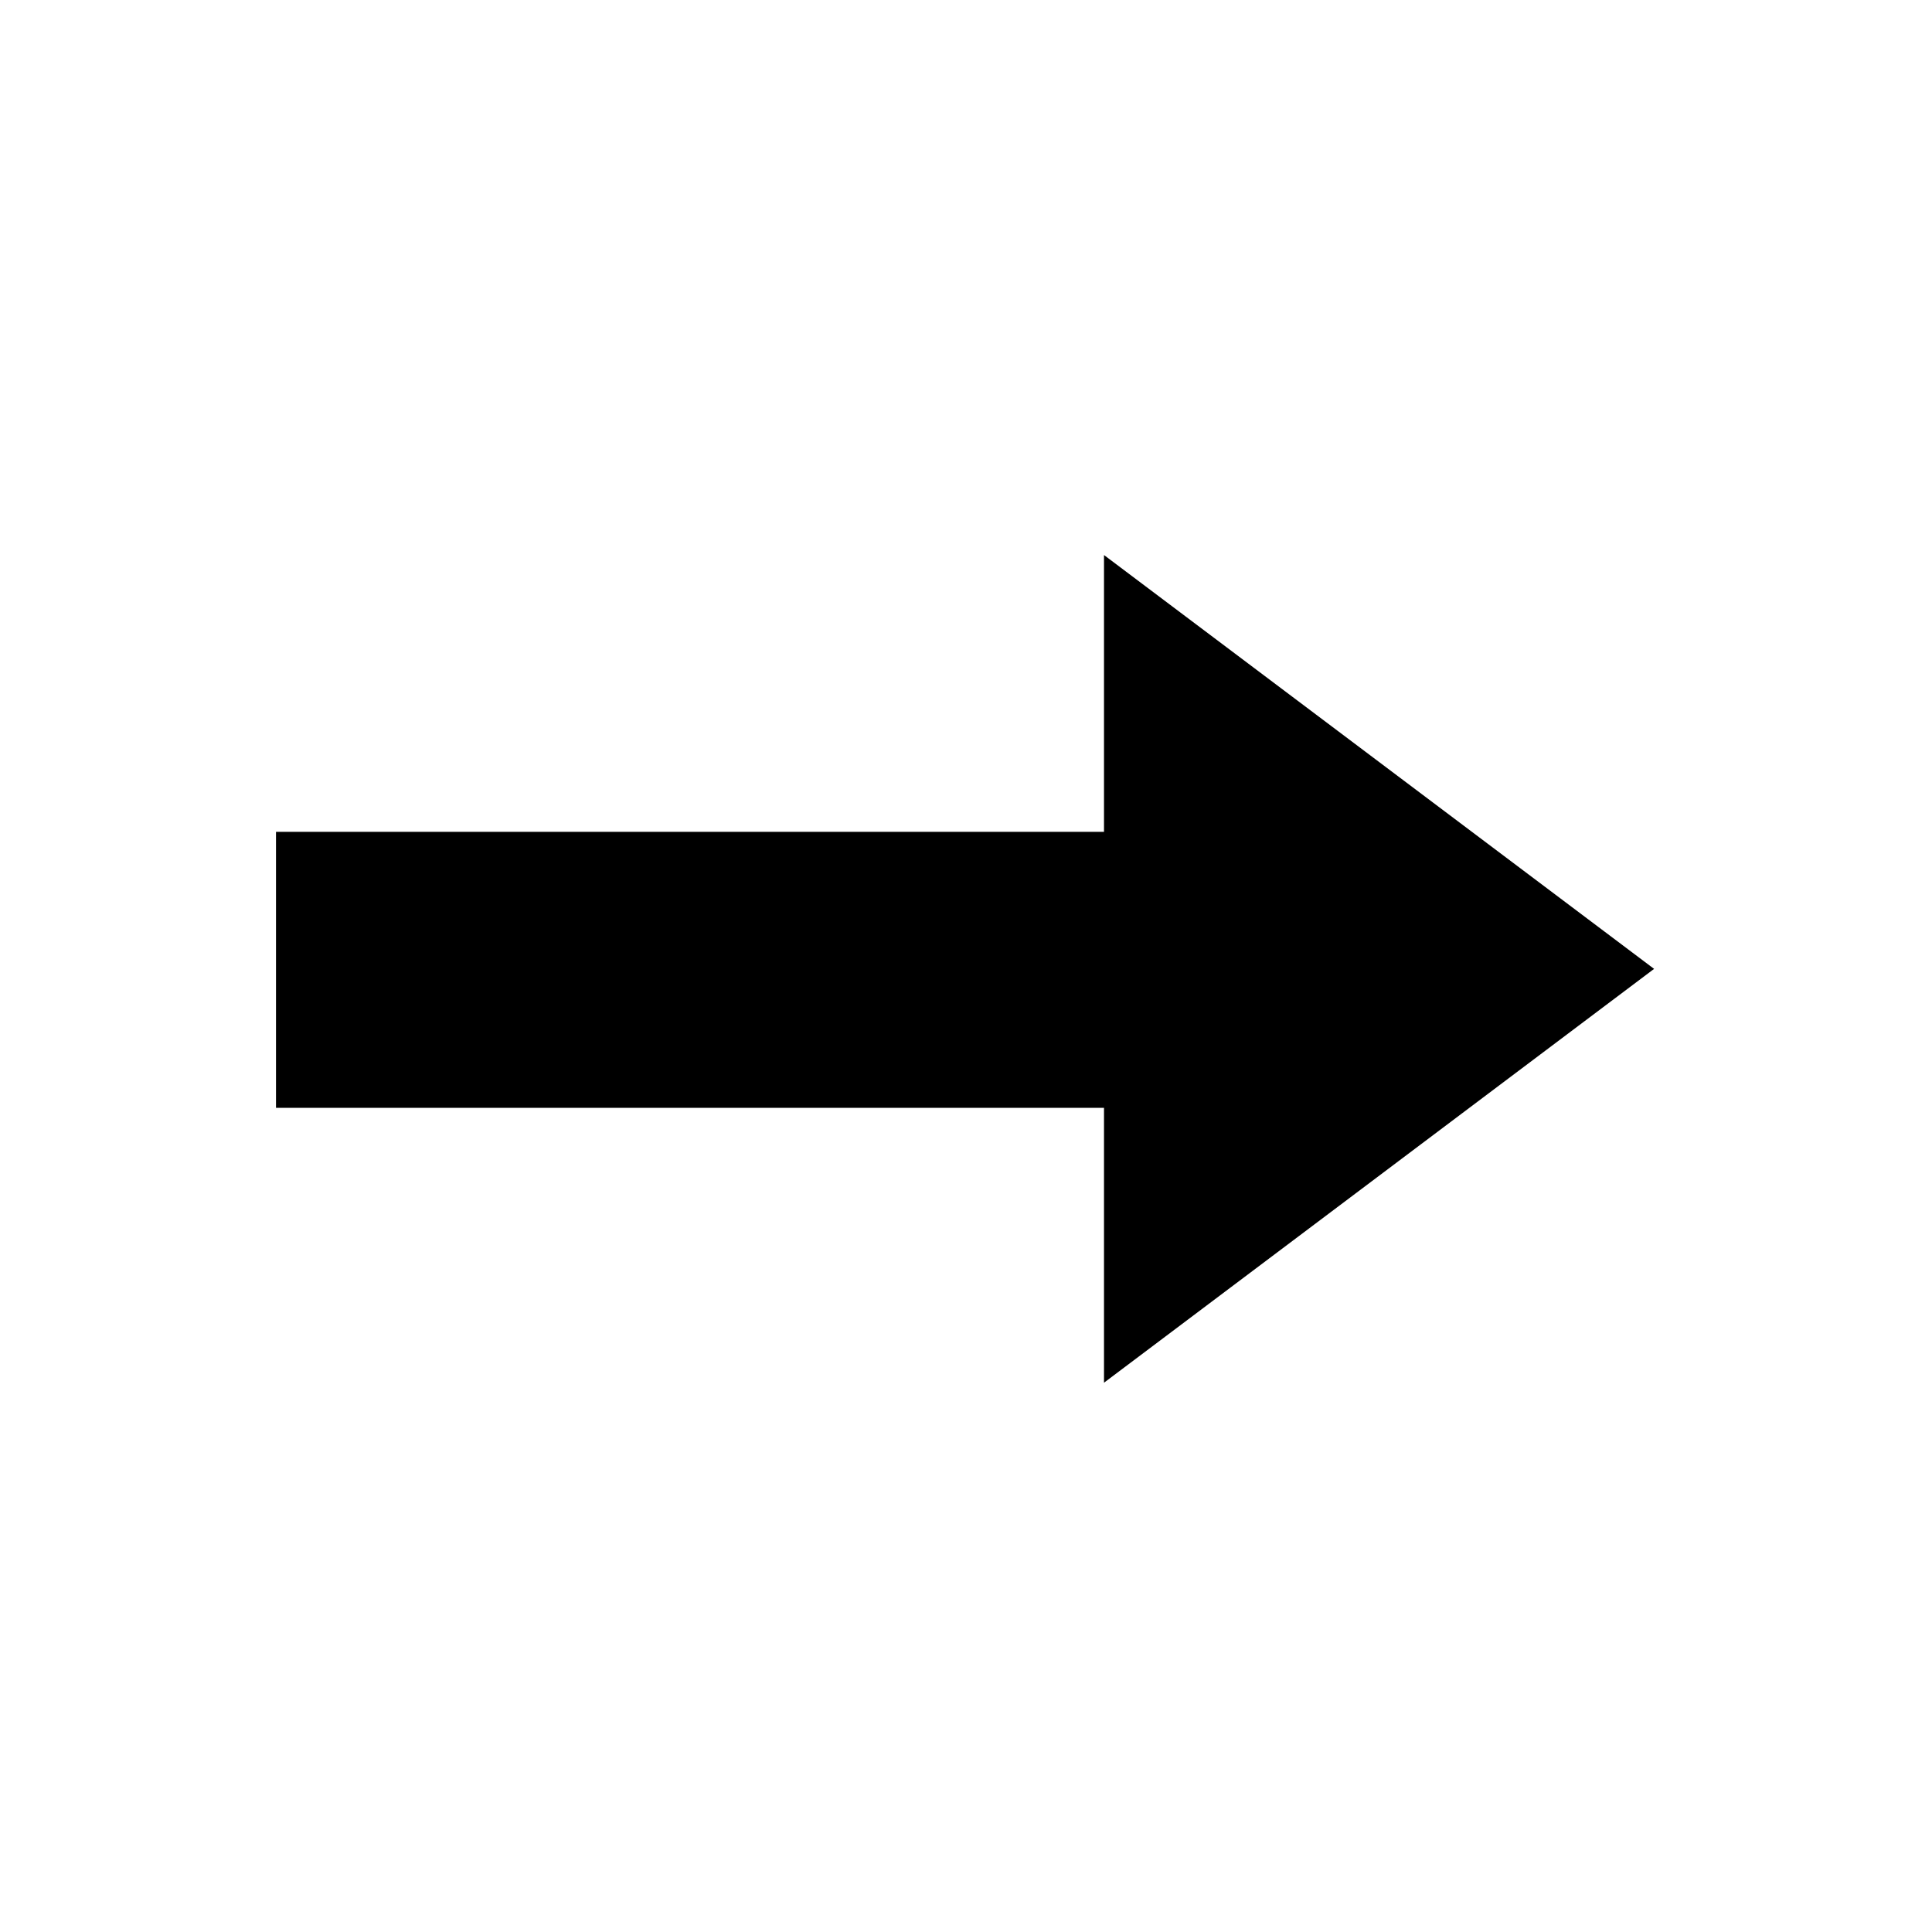
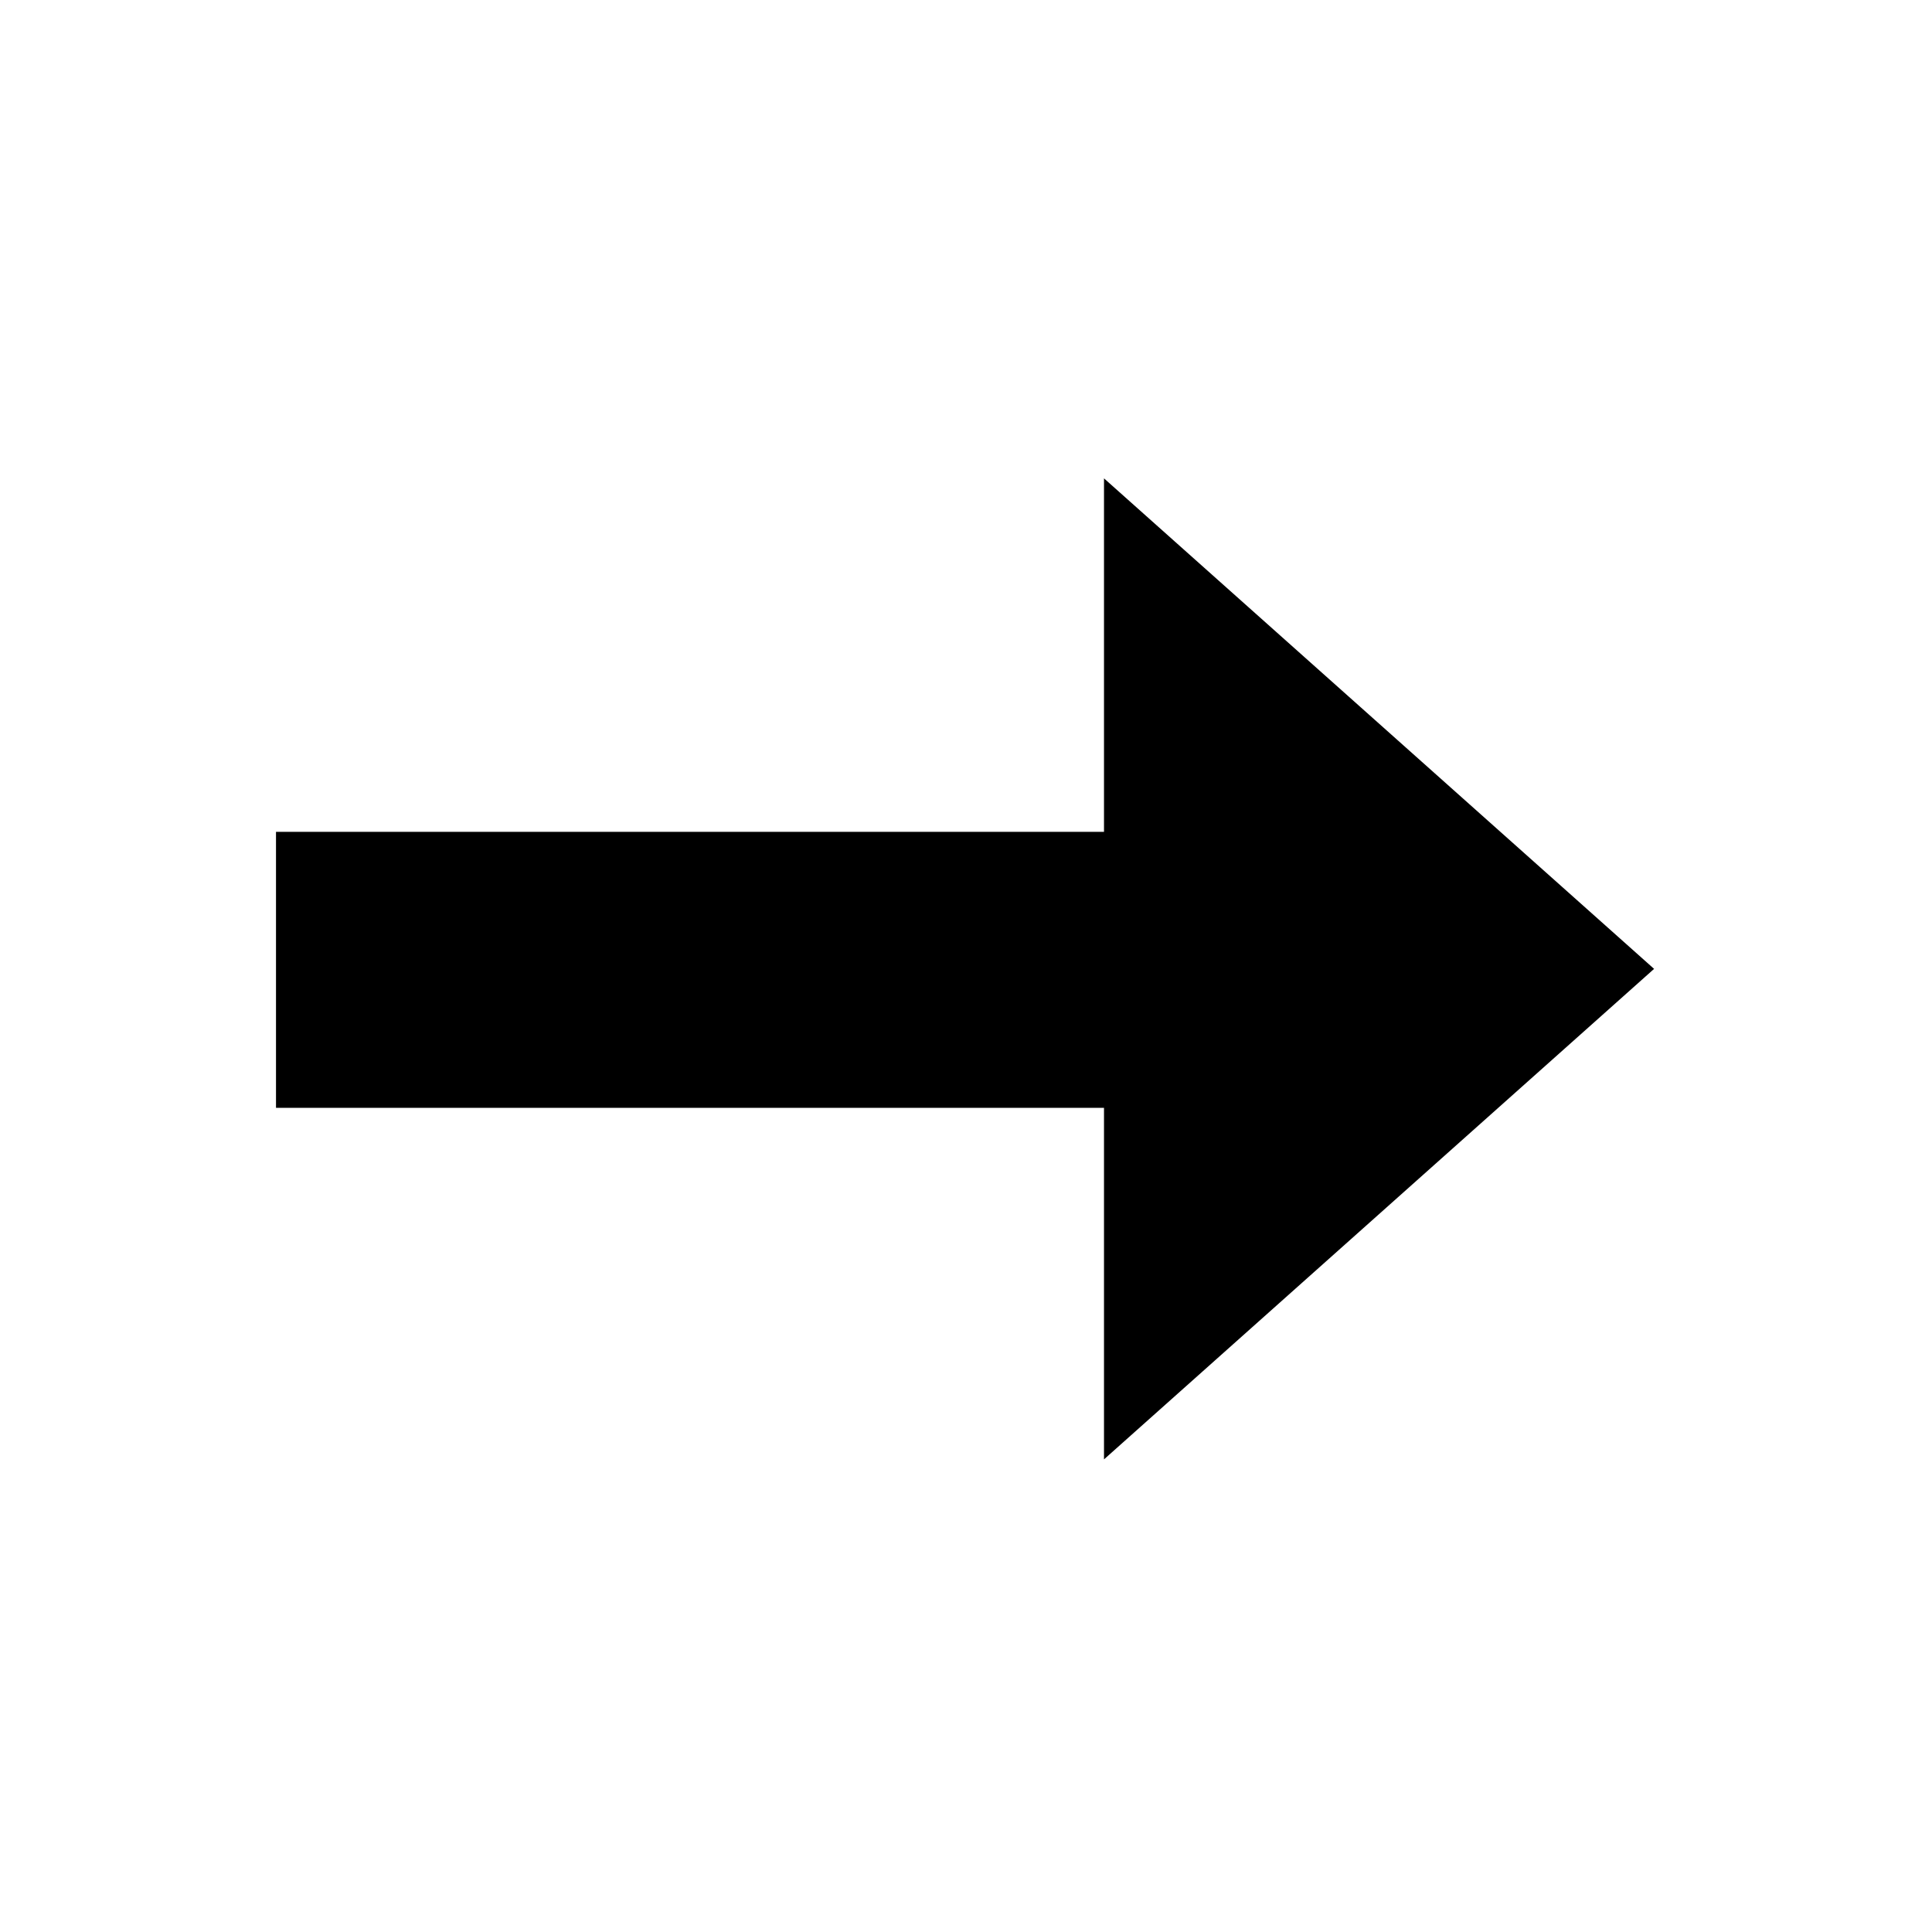
<svg xmlns="http://www.w3.org/2000/svg" version="1.1" id="Layer_1" x="0px" y="0px" width="504px" height="504px" viewBox="0 0 504 504" enable-background="new 0 0 504 504" xml:space="preserve">
-   <polygon points="288,360.706 431.5,252.75 288,144.793 288,217 72,217 72,289 288,289 " />
+   <polygon points="288,380.706 431.5,252.75 288,124.793 288,217 72,217 72,289 288,289 " />
</svg>
